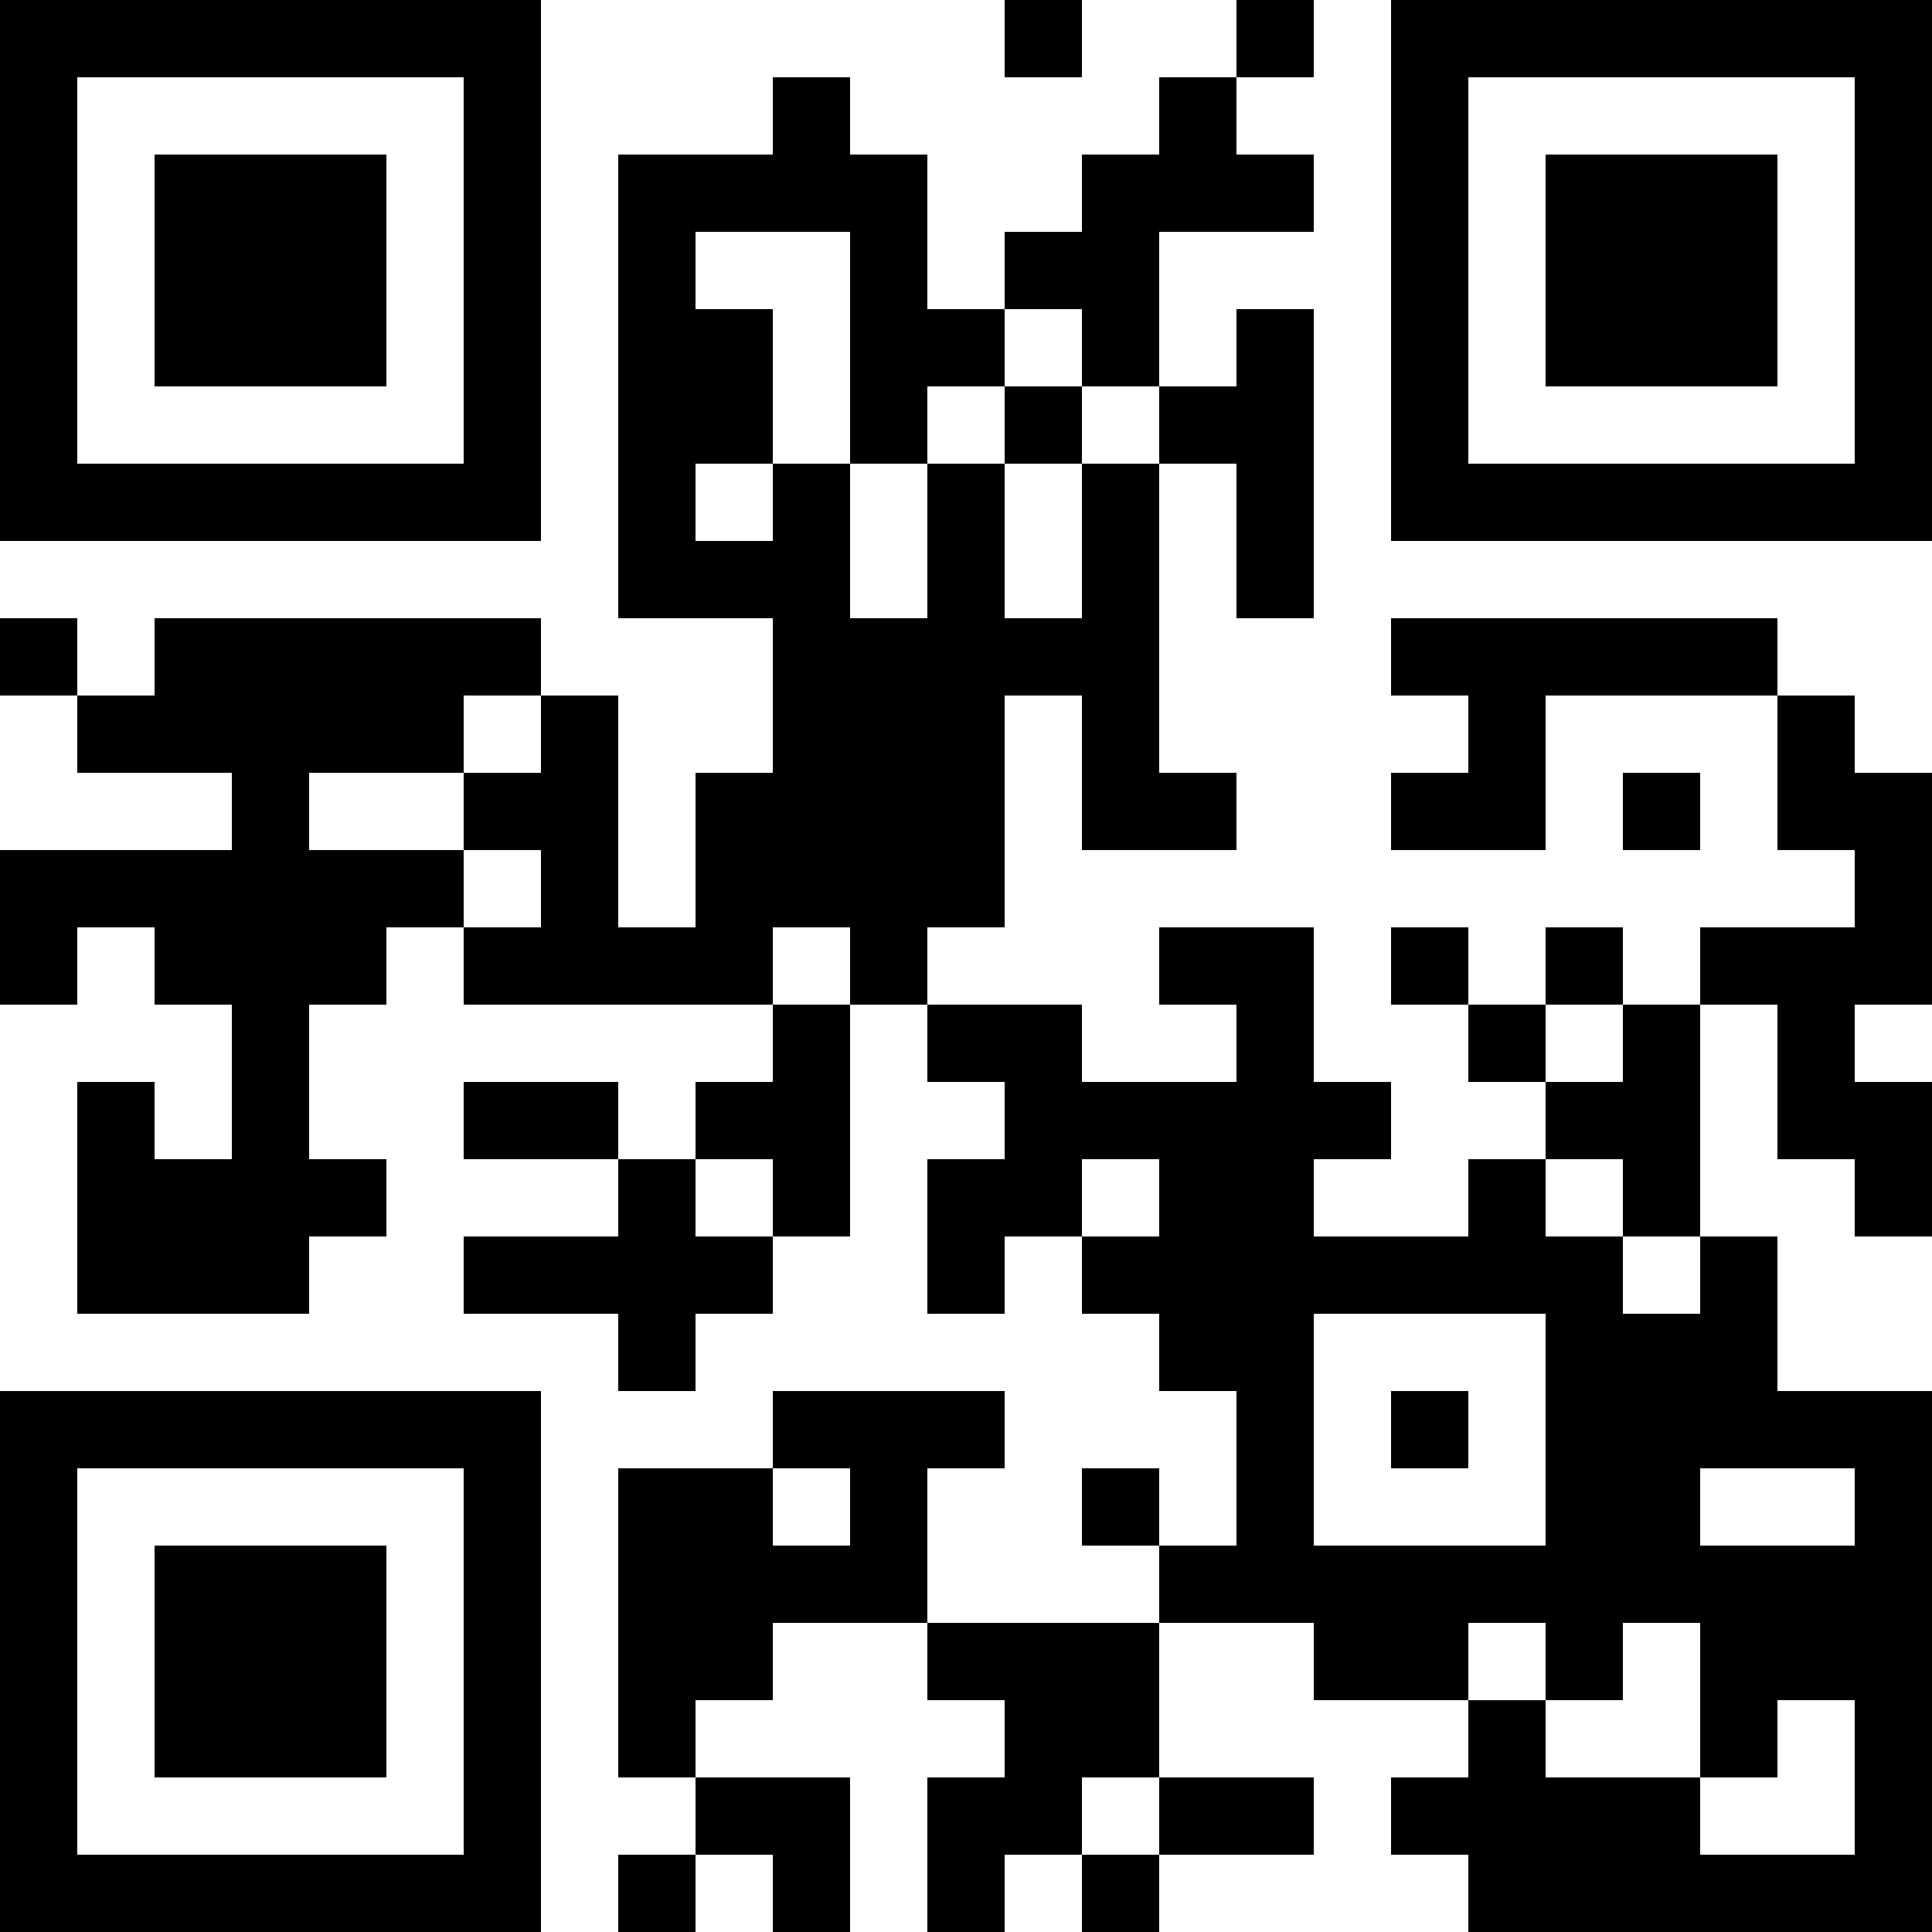
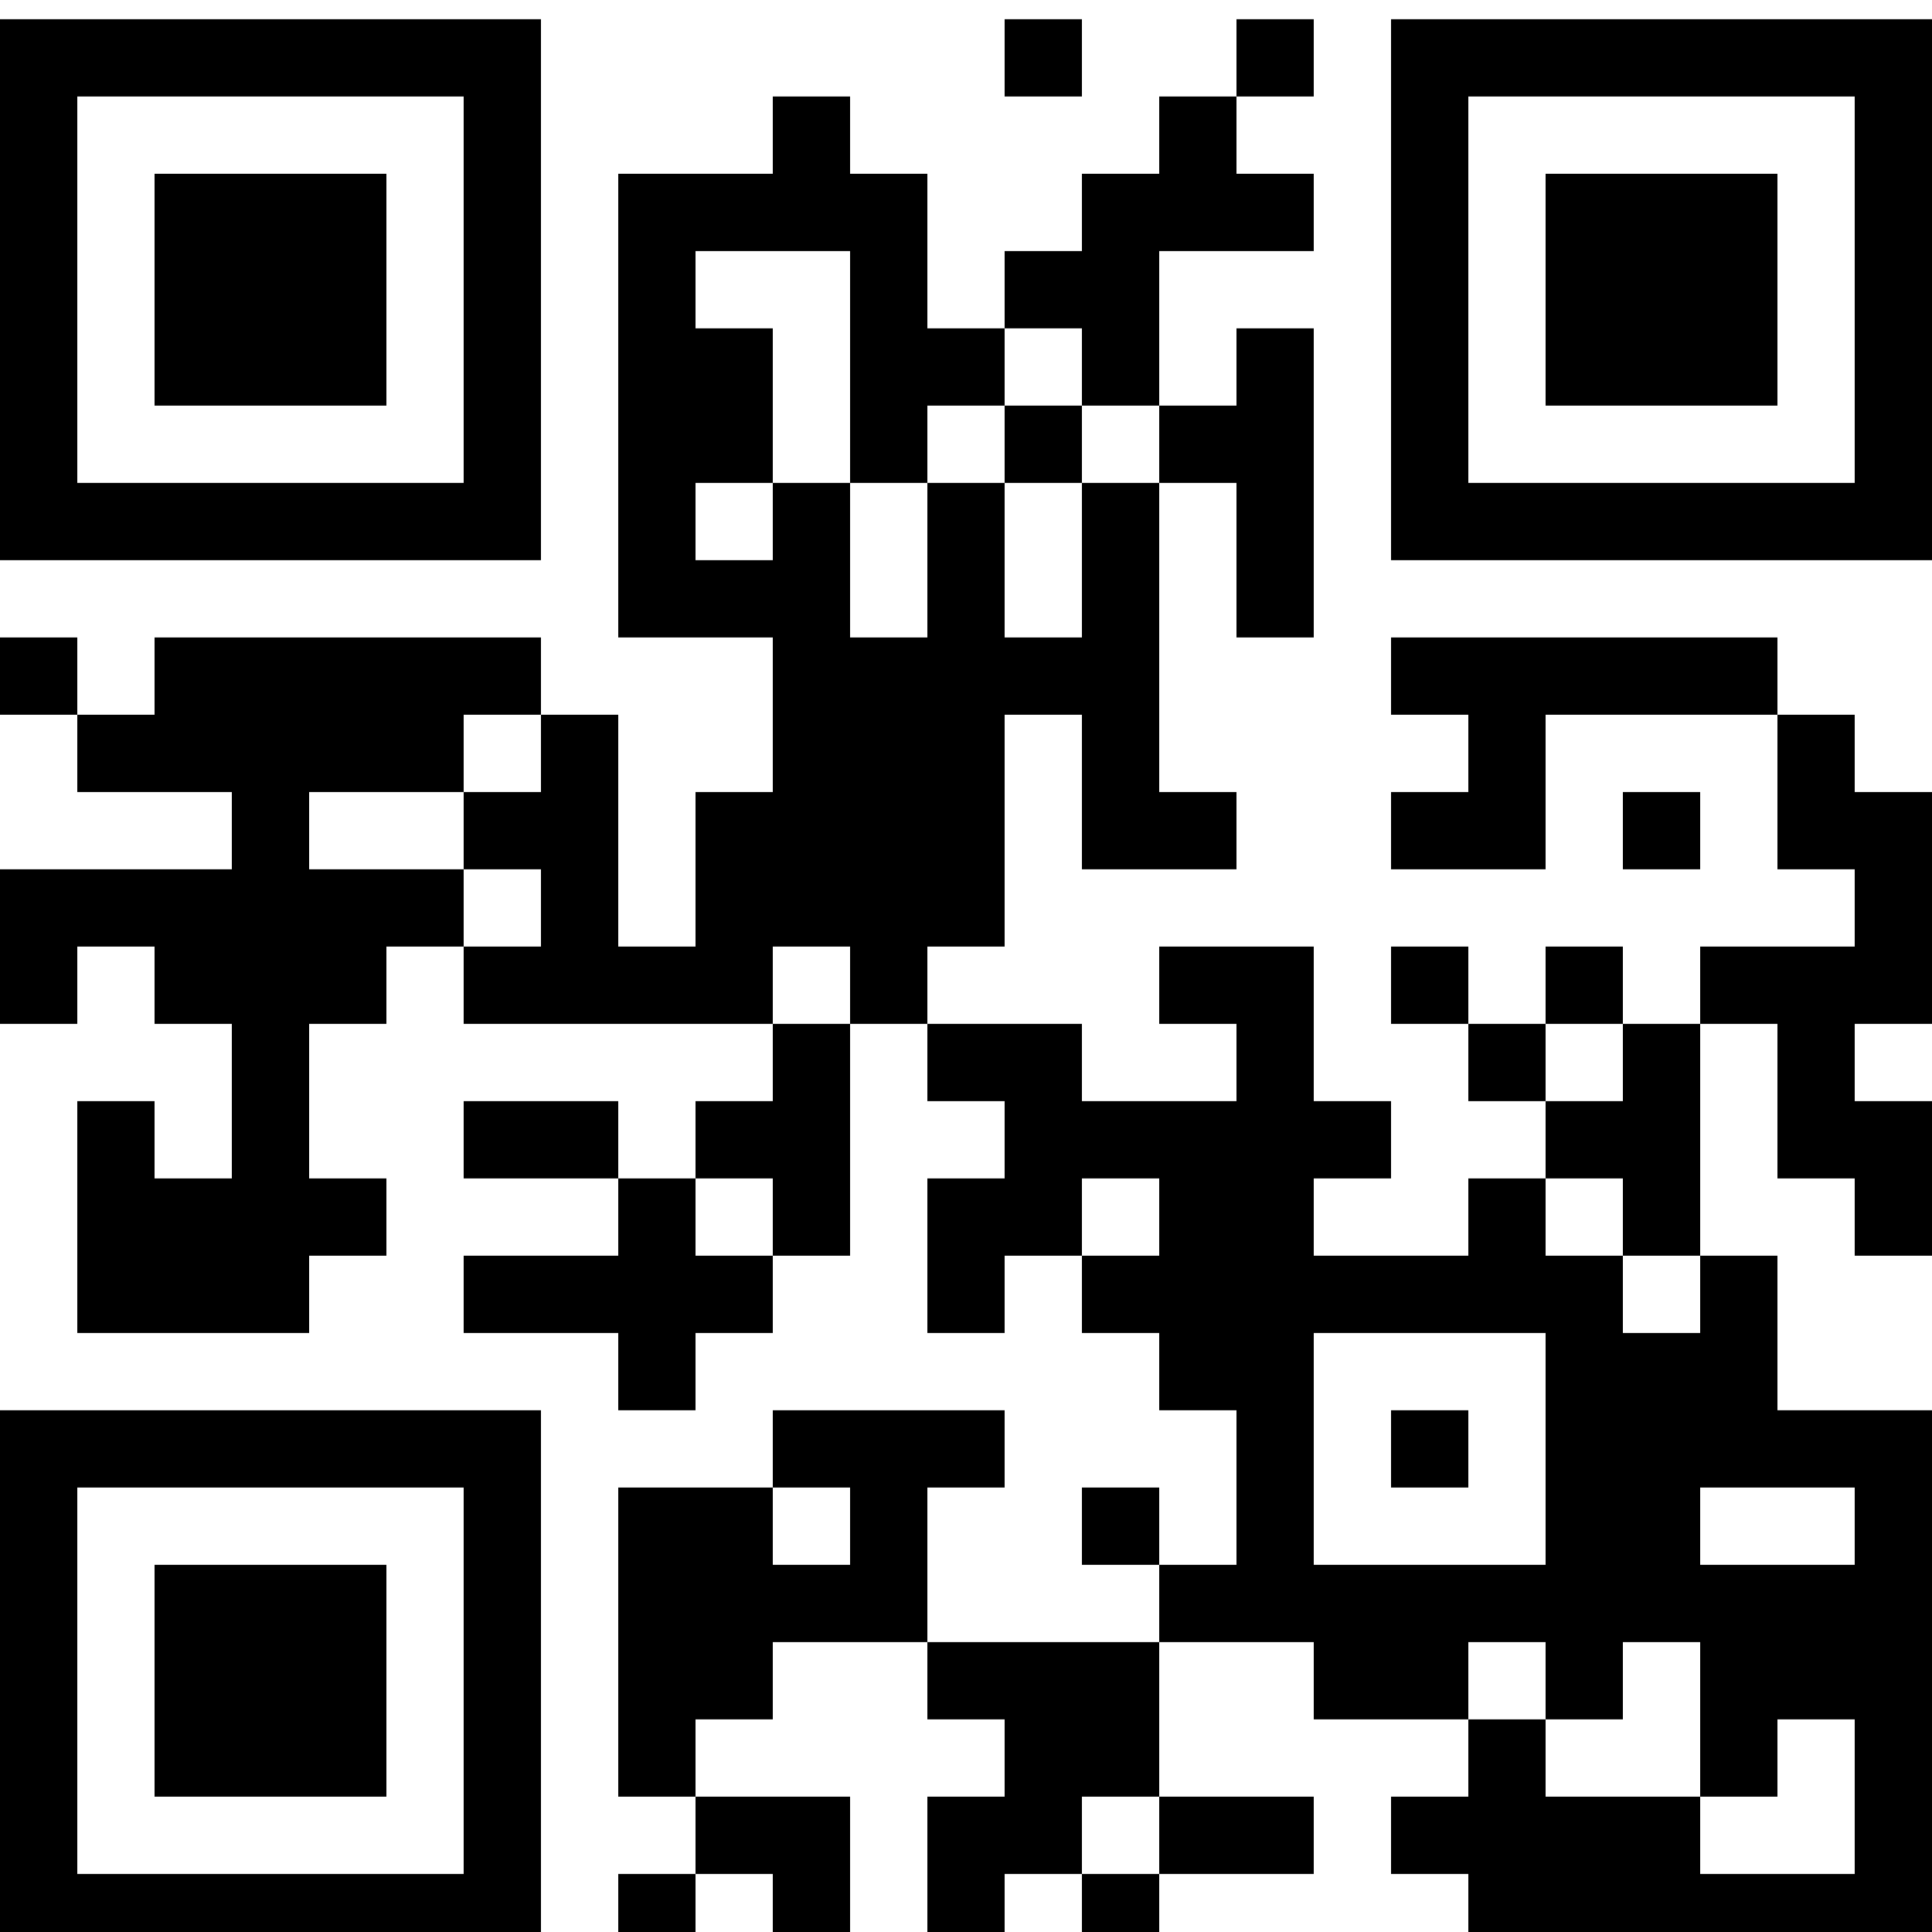
<svg xmlns="http://www.w3.org/2000/svg" id="Layer_1" data-name="Layer 1" viewBox="0 0 200 200">
-   <g id="qr_labs">
-     <rect width="8" height="56" />
-     <rect y="64" width="8" height="8" />
-     <rect y="88" width="8" height="16" />
-     <rect y="144" width="8" height="56" />
-     <rect x="8" width="8" height="8" />
-     <rect x="8" y="48" width="8" height="8" />
-     <rect x="8" y="72" width="8" height="8" />
-     <rect x="8" y="88" width="8" height="8" />
-     <rect x="8" y="112" width="8" height="24" />
-     <rect x="8" y="144" width="8" height="8" />
-     <rect x="8" y="192" width="8" height="8" />
-     <rect x="16" width="8" height="8" />
-     <rect x="16" y="16" width="8" height="24" />
-     <rect x="16" y="48" width="8" height="8" />
-     <rect x="16" y="64" width="8" height="16" />
-     <rect x="16" y="88" width="8" height="16" />
-     <rect x="16" y="120" width="8" height="16" />
-     <rect x="16" y="144" width="8" height="8" />
-     <rect x="16" y="160" width="8" height="24" />
-     <rect x="16" y="192" width="8" height="8" />
-     <rect x="24" width="8" height="8" />
-     <rect x="24" y="16" width="8" height="24" />
-     <rect x="24" y="48" width="8" height="8" />
-     <rect x="24" y="64" width="8" height="72" />
-     <rect x="24" y="144" width="8" height="8" />
-     <rect x="24" y="160" width="8" height="24" />
-     <rect x="24" y="192" width="8" height="8" />
-     <rect x="32" width="8" height="8" />
-     <rect x="32" y="16" width="8" height="24" />
-     <rect x="32" y="48" width="8" height="8" />
-     <rect x="32" y="64" width="8" height="16" />
-     <rect x="32" y="88" width="8" height="16" />
-     <rect x="32" y="120" width="8" height="8" />
-     <rect x="32" y="144" width="8" height="8" />
-     <rect x="32" y="160" width="8" height="24" />
-     <rect x="32" y="192" width="8" height="8" />
-     <rect x="40" width="8" height="8" />
-     <rect x="40" y="48" width="8" height="8" />
-     <rect x="40" y="64" width="8" height="16" />
-     <rect x="40" y="88" width="8" height="8" />
-     <rect x="40" y="144" width="8" height="8" />
-     <rect x="40" y="192" width="8" height="8" />
-     <rect x="48" width="8" height="56" />
-     <rect x="48" y="64" width="8" height="8" />
-     <rect x="48" y="80" width="8" height="8" />
-     <rect x="48" y="96" width="8" height="8" />
-     <rect x="48" y="112" width="8" height="8" />
-     <rect x="48" y="128" width="8" height="8" />
-     <rect x="48" y="144" width="8" height="56" />
-     <rect x="56" y="72" width="8" height="32" />
-     <rect x="56" y="112" width="8" height="8" />
-     <rect x="56" y="128" width="8" height="8" />
-     <rect x="64" y="16" width="8" height="48" />
-     <rect x="64" y="96" width="8" height="8" />
-     <rect x="64" y="120" width="8" height="24" />
-     <rect x="64" y="152" width="8" height="32" />
-     <rect x="64" y="192" width="8" height="8" />
-     <rect x="72" y="16" width="8" height="8" />
-     <rect x="72" y="32" width="8" height="16" />
-     <rect x="72" y="56" width="8" height="8" />
-     <rect x="72" y="80" width="8" height="24" />
-     <rect x="72" y="112" width="8" height="8" />
-     <rect x="72" y="128" width="8" height="8" />
-     <rect x="72" y="152" width="8" height="24" />
-     <rect x="72" y="184" width="8" height="8" />
-     <rect x="80" y="8" width="8" height="16" />
-     <rect x="80" y="48" width="8" height="48" />
-     <rect x="80" y="104" width="8" height="24" />
-     <rect x="80" y="144" width="8" height="8" />
-     <rect x="80" y="160" width="8" height="8" />
-     <rect x="80" y="184" width="8" height="16" />
-     <rect x="88" y="16" width="8" height="32" />
-     <rect x="88" y="64" width="8" height="40" />
-     <rect x="88" y="144" width="8" height="24" />
-     <rect x="96" y="32" width="8" height="8" />
-     <rect x="96" y="48" width="8" height="48" />
-     <rect x="96" y="104" width="8" height="8" />
-     <rect x="96" y="120" width="8" height="16" />
-     <rect x="96" y="144" width="8" height="8" />
-     <rect x="96" y="168" width="8" height="8" />
-     <rect x="96" y="184" width="8" height="16" />
-     <rect x="104" width="8" height="8" />
-     <rect x="104" y="24" width="8" height="8" />
-     <rect x="104" y="40" width="8" height="8" />
-     <rect x="104" y="64" width="8" height="8" />
-     <rect x="104" y="104" width="8" height="24" />
-     <rect x="104" y="168" width="8" height="24" />
-     <rect x="112" y="16" width="8" height="24" />
-     <rect x="112" y="48" width="8" height="40" />
-     <rect x="112" y="112" width="8" height="8" />
-     <rect x="112" y="128" width="8" height="8" />
-     <rect x="112" y="152" width="8" height="8" />
-     <rect x="112" y="168" width="8" height="16" />
-     <rect x="112" y="192" width="8" height="8" />
-     <rect x="120" y="8" width="8" height="16" />
-     <rect x="120" y="40" width="8" height="8" />
-     <rect x="120" y="80" width="8" height="8" />
-     <rect x="120" y="96" width="8" height="8" />
-     <rect x="120" y="112" width="8" height="32" />
-     <rect x="120" y="160" width="8" height="8" />
-     <rect x="120" y="184" width="8" height="8" />
-     <rect x="128" width="8" height="8" />
-     <rect x="128" y="16" width="8" height="8" />
-     <rect x="128" y="32" width="8" height="32" />
-     <rect x="128" y="96" width="8" height="72" />
-     <rect x="128" y="184" width="8" height="8" />
-     <rect x="136" y="112" width="8" height="8" />
-     <rect x="136" y="128" width="8" height="8" />
-     <rect x="136" y="160" width="8" height="16" />
-     <rect x="144" width="8" height="56" />
-     <rect x="144" y="64" width="8" height="8" />
-     <rect x="144" y="80" width="8" height="8" />
-     <rect x="144" y="96" width="8" height="8" />
-     <rect x="144" y="128" width="8" height="8" />
-     <rect x="144" y="144" width="8" height="8" />
-     <rect x="144" y="160" width="8" height="16" />
-     <rect x="144" y="184" width="8" height="8" />
-     <rect x="152" width="8" height="8" />
-     <rect x="152" y="48" width="8" height="8" />
-     <rect x="152" y="64" width="8" height="24" />
-     <rect x="152" y="104" width="8" height="8" />
-     <rect x="152" y="120" width="8" height="16" />
-     <rect x="152" y="160" width="8" height="8" />
-     <rect x="152" y="176" width="8" height="24" />
-     <rect x="160" width="8" height="8" />
-     <rect x="160" y="16" width="8" height="24" />
-     <rect x="160" y="48" width="8" height="8" />
-     <rect x="160" y="64" width="8" height="8" />
-     <rect x="160" y="96" width="8" height="8" />
-     <rect x="160" y="112" width="8" height="8" />
-     <rect x="160" y="128" width="8" height="48" />
-     <rect x="160" y="184" width="8" height="16" />
-     <rect x="168" width="8" height="8" />
-     <rect x="168" y="16" width="8" height="24" />
-     <rect x="168" y="48" width="8" height="8" />
-     <rect x="168" y="64" width="8" height="8" />
-     <rect x="168" y="80" width="8" height="8" />
-     <rect x="168" y="104" width="8" height="24" />
-     <rect x="168" y="136" width="8" height="32" />
-     <rect x="168" y="184" width="8" height="16" />
-     <rect x="176" width="8" height="8" />
-     <rect x="176" y="16" width="8" height="24" />
-     <rect x="176" y="48" width="8" height="8" />
-     <rect x="176" y="64" width="8" height="8" />
-     <rect x="176" y="96" width="8" height="8" />
-     <rect x="176" y="128" width="8" height="24" />
-     <rect x="176" y="160" width="8" height="24" />
-     <rect x="176" y="192" width="8" height="8" />
-     <rect x="184" width="8" height="8" />
-     <rect x="184" y="48" width="8" height="8" />
-     <rect x="184" y="72" width="8" height="16" />
-     <rect x="184" y="96" width="8" height="24" />
-     <rect x="184" y="144" width="8" height="8" />
-     <rect x="184" y="160" width="8" height="16" />
-     <rect x="184" y="192" width="8" height="8" />
-     <rect x="192" width="8" height="56" />
-     <rect x="192" y="80" width="8" height="24" />
-     <rect x="192" y="112" width="8" height="16" />
-     <rect x="192" y="144" width="8" height="56" />
-   </g>
+   <rect y="1.99" width="8" height="56" />
+   <rect y="65.99" width="8" height="8" />
+   <rect y="89.99" width="8" height="16" />
+   <rect y="145.99" width="8" height="56" />
+   <rect x="8" y="1.99" width="8" height="8" />
+   <rect x="8" y="49.99" width="8" height="8" />
+   <rect x="8" y="73.99" width="8" height="8" />
+   <rect x="8" y="89.99" width="8" height="8" />
+   <rect x="8" y="113.99" width="8" height="24" />
+   <rect x="8" y="145.99" width="8" height="8" />
+   <rect x="8" y="193.99" width="8" height="8" />
+   <rect x="16" y="1.99" width="8" height="8" />
+   <rect x="16" y="17.99" width="8" height="24" />
+   <rect x="16" y="49.99" width="8" height="8" />
+   <rect x="16" y="65.99" width="8" height="16" />
+   <rect x="16" y="89.99" width="8" height="16" />
+   <rect x="16" y="121.99" width="8" height="16" />
+   <rect x="16" y="145.99" width="8" height="8" />
+   <rect x="16" y="161.99" width="8" height="24" />
+   <rect x="16" y="193.99" width="8" height="8" />
+   <rect x="24" y="1.99" width="8" height="8" />
+   <rect x="24" y="17.99" width="8" height="24" />
+   <rect x="24" y="49.99" width="8" height="8" />
+   <rect x="24" y="65.99" width="8" height="72" />
+   <rect x="24" y="145.99" width="8" height="8" />
+   <rect x="24" y="161.99" width="8" height="24" />
+   <rect x="24" y="193.99" width="8" height="8" />
+   <rect x="32" y="1.99" width="8" height="8" />
+   <rect x="32" y="17.99" width="8" height="24" />
+   <rect x="32" y="49.99" width="8" height="8" />
+   <rect x="32" y="65.99" width="8" height="16" />
+   <rect x="32" y="89.99" width="8" height="16" />
+   <rect x="32" y="121.99" width="8" height="8" />
+   <rect x="32" y="145.99" width="8" height="8" />
+   <rect x="32" y="161.99" width="8" height="24" />
+   <rect x="32" y="193.99" width="8" height="8" />
+   <rect x="40" y="1.99" width="8" height="8" />
+   <rect x="40" y="49.99" width="8" height="8" />
+   <rect x="40" y="65.99" width="8" height="16" />
+   <rect x="40" y="89.99" width="8" height="8" />
+   <rect x="40" y="145.99" width="8" height="8" />
+   <rect x="40" y="193.99" width="8" height="8" />
+   <rect x="48" y="1.99" width="8" height="56" />
+   <rect x="48" y="65.99" width="8" height="8" />
+   <rect x="48" y="81.99" width="8" height="8" />
+   <rect x="48" y="97.99" width="8" height="8" />
+   <rect x="48" y="113.99" width="8" height="8" />
+   <rect x="48" y="129.99" width="8" height="8" />
+   <rect x="48" y="145.99" width="8" height="56" />
+   <rect x="56" y="73.99" width="8" height="32" />
+   <rect x="56" y="113.99" width="8" height="8" />
+   <rect x="56" y="129.99" width="8" height="8" />
+   <rect x="64" y="17.99" width="8" height="48" />
+   <rect x="64" y="97.99" width="8" height="8" />
+   <rect x="64" y="121.99" width="8" height="24" />
+   <rect x="64" y="153.99" width="8" height="32" />
+   <rect x="64" y="193.99" width="8" height="8" />
+   <rect x="72" y="17.99" width="8" height="8" />
+   <rect x="72" y="33.99" width="8" height="16" />
+   <rect x="72" y="57.99" width="8" height="8" />
+   <rect x="72" y="81.99" width="8" height="24" />
+   <rect x="72" y="113.99" width="8" height="8" />
+   <rect x="72" y="129.99" width="8" height="8" />
+   <rect x="72" y="153.99" width="8" height="24" />
+   <rect x="72" y="185.99" width="8" height="8" />
+   <rect x="80" y="9.99" width="8" height="16" />
+   <rect x="80" y="49.99" width="8" height="48" />
+   <rect x="80" y="105.99" width="8" height="24" />
+   <rect x="80" y="145.99" width="8" height="8" />
+   <rect x="80" y="161.99" width="8" height="8" />
+   <rect x="80" y="185.99" width="8" height="16" />
+   <rect x="88" y="17.99" width="8" height="32" />
+   <rect x="88" y="65.99" width="8" height="40" />
+   <rect x="88" y="145.99" width="8" height="24" />
+   <rect x="96" y="33.99" width="8" height="8" />
+   <rect x="96" y="49.99" width="8" height="48" />
+   <rect x="96" y="105.99" width="8" height="8" />
+   <rect x="96" y="121.99" width="8" height="16" />
+   <rect x="96" y="145.99" width="8" height="8" />
+   <rect x="96" y="169.99" width="8" height="8" />
+   <rect x="96" y="185.99" width="8" height="16" />
+   <rect x="104" y="1.99" width="8" height="8" />
+   <rect x="104" y="25.99" width="8" height="8" />
+   <rect x="104" y="41.99" width="8" height="8" />
+   <rect x="104" y="65.99" width="8" height="8" />
+   <rect x="104" y="105.99" width="8" height="24" />
+   <rect x="104" y="169.99" width="8" height="24" />
+   <rect x="112" y="17.99" width="8" height="24" />
+   <rect x="112" y="49.99" width="8" height="40" />
+   <rect x="112" y="113.99" width="8" height="8" />
+   <rect x="112" y="129.99" width="8" height="8" />
+   <rect x="112" y="153.99" width="8" height="8" />
+   <rect x="112" y="169.99" width="8" height="16" />
+   <rect x="112" y="193.99" width="8" height="8" />
+   <rect x="120" y="9.99" width="8" height="16" />
+   <rect x="120" y="41.99" width="8" height="8" />
+   <rect x="120" y="81.99" width="8" height="8" />
+   <rect x="120" y="97.99" width="8" height="8" />
+   <rect x="120" y="113.99" width="8" height="32" />
+   <rect x="120" y="161.99" width="8" height="8" />
+   <rect x="120" y="185.99" width="8" height="8" />
+   <rect x="128" y="1.99" width="8" height="8" />
+   <rect x="128" y="17.99" width="8" height="8" />
+   <rect x="128" y="33.99" width="8" height="32" />
+   <rect x="128" y="97.99" width="8" height="72" />
+   <rect x="128" y="185.99" width="8" height="8" />
+   <rect x="136" y="113.99" width="8" height="8" />
+   <rect x="136" y="129.99" width="8" height="8" />
+   <rect x="136" y="161.99" width="8" height="16" />
+   <rect x="144" y="1.99" width="8" height="56" />
+   <rect x="144" y="65.99" width="8" height="8" />
+   <rect x="144" y="81.99" width="8" height="8" />
+   <rect x="144" y="97.99" width="8" height="8" />
+   <rect x="144" y="129.99" width="8" height="8" />
+   <rect x="144" y="145.99" width="8" height="8" />
+   <rect x="144" y="161.99" width="8" height="16" />
+   <rect x="144" y="185.99" width="8" height="8" />
+   <rect x="152" y="1.99" width="8" height="8" />
+   <rect x="152" y="49.99" width="8" height="8" />
+   <rect x="152" y="65.99" width="8" height="24" />
+   <rect x="152" y="105.99" width="8" height="8" />
+   <rect x="152" y="121.99" width="8" height="16" />
+   <rect x="152" y="161.99" width="8" height="8" />
+   <rect x="152" y="177.99" width="8" height="24" />
+   <rect x="160" y="1.99" width="8" height="8" />
+   <rect x="160" y="17.99" width="8" height="24" />
+   <rect x="160" y="49.99" width="8" height="8" />
+   <rect x="160" y="65.99" width="8" height="8" />
+   <rect x="160" y="97.99" width="8" height="8" />
+   <rect x="160" y="113.99" width="8" height="8" />
+   <rect x="160" y="129.99" width="8" height="48" />
+   <rect x="160" y="185.99" width="8" height="16" />
+   <rect x="168" y="1.99" width="8" height="8" />
+   <rect x="168" y="17.99" width="8" height="24" />
+   <rect x="168" y="49.99" width="8" height="8" />
+   <rect x="168" y="65.99" width="8" height="8" />
+   <rect x="168" y="81.99" width="8" height="8" />
+   <rect x="168" y="105.99" width="8" height="24" />
+   <rect x="168" y="137.99" width="8" height="32" />
+   <rect x="168" y="185.99" width="8" height="16" />
+   <rect x="176" y="1.99" width="8" height="8" />
+   <rect x="176" y="17.99" width="8" height="24" />
+   <rect x="176" y="49.99" width="8" height="8" />
+   <rect x="176" y="65.99" width="8" height="8" />
+   <rect x="176" y="97.99" width="8" height="8" />
+   <rect x="176" y="129.99" width="8" height="24" />
+   <rect x="176" y="161.99" width="8" height="24" />
+   <rect x="176" y="193.99" width="8" height="8" />
+   <rect x="184" y="1.99" width="8" height="8" />
+   <rect x="184" y="49.99" width="8" height="8" />
+   <rect x="184" y="73.99" width="8" height="16" />
+   <rect x="184" y="97.99" width="8" height="24" />
+   <rect x="184" y="145.99" width="8" height="8" />
+   <rect x="184" y="161.99" width="8" height="16" />
+   <rect x="184" y="193.99" width="8" height="8" />
+   <rect x="192" y="1.99" width="8" height="56" />
+   <rect x="192" y="81.99" width="8" height="24" />
+   <rect x="192" y="113.99" width="8" height="16" />
+   <rect x="192" y="145.99" width="8" height="56" />
</svg>
